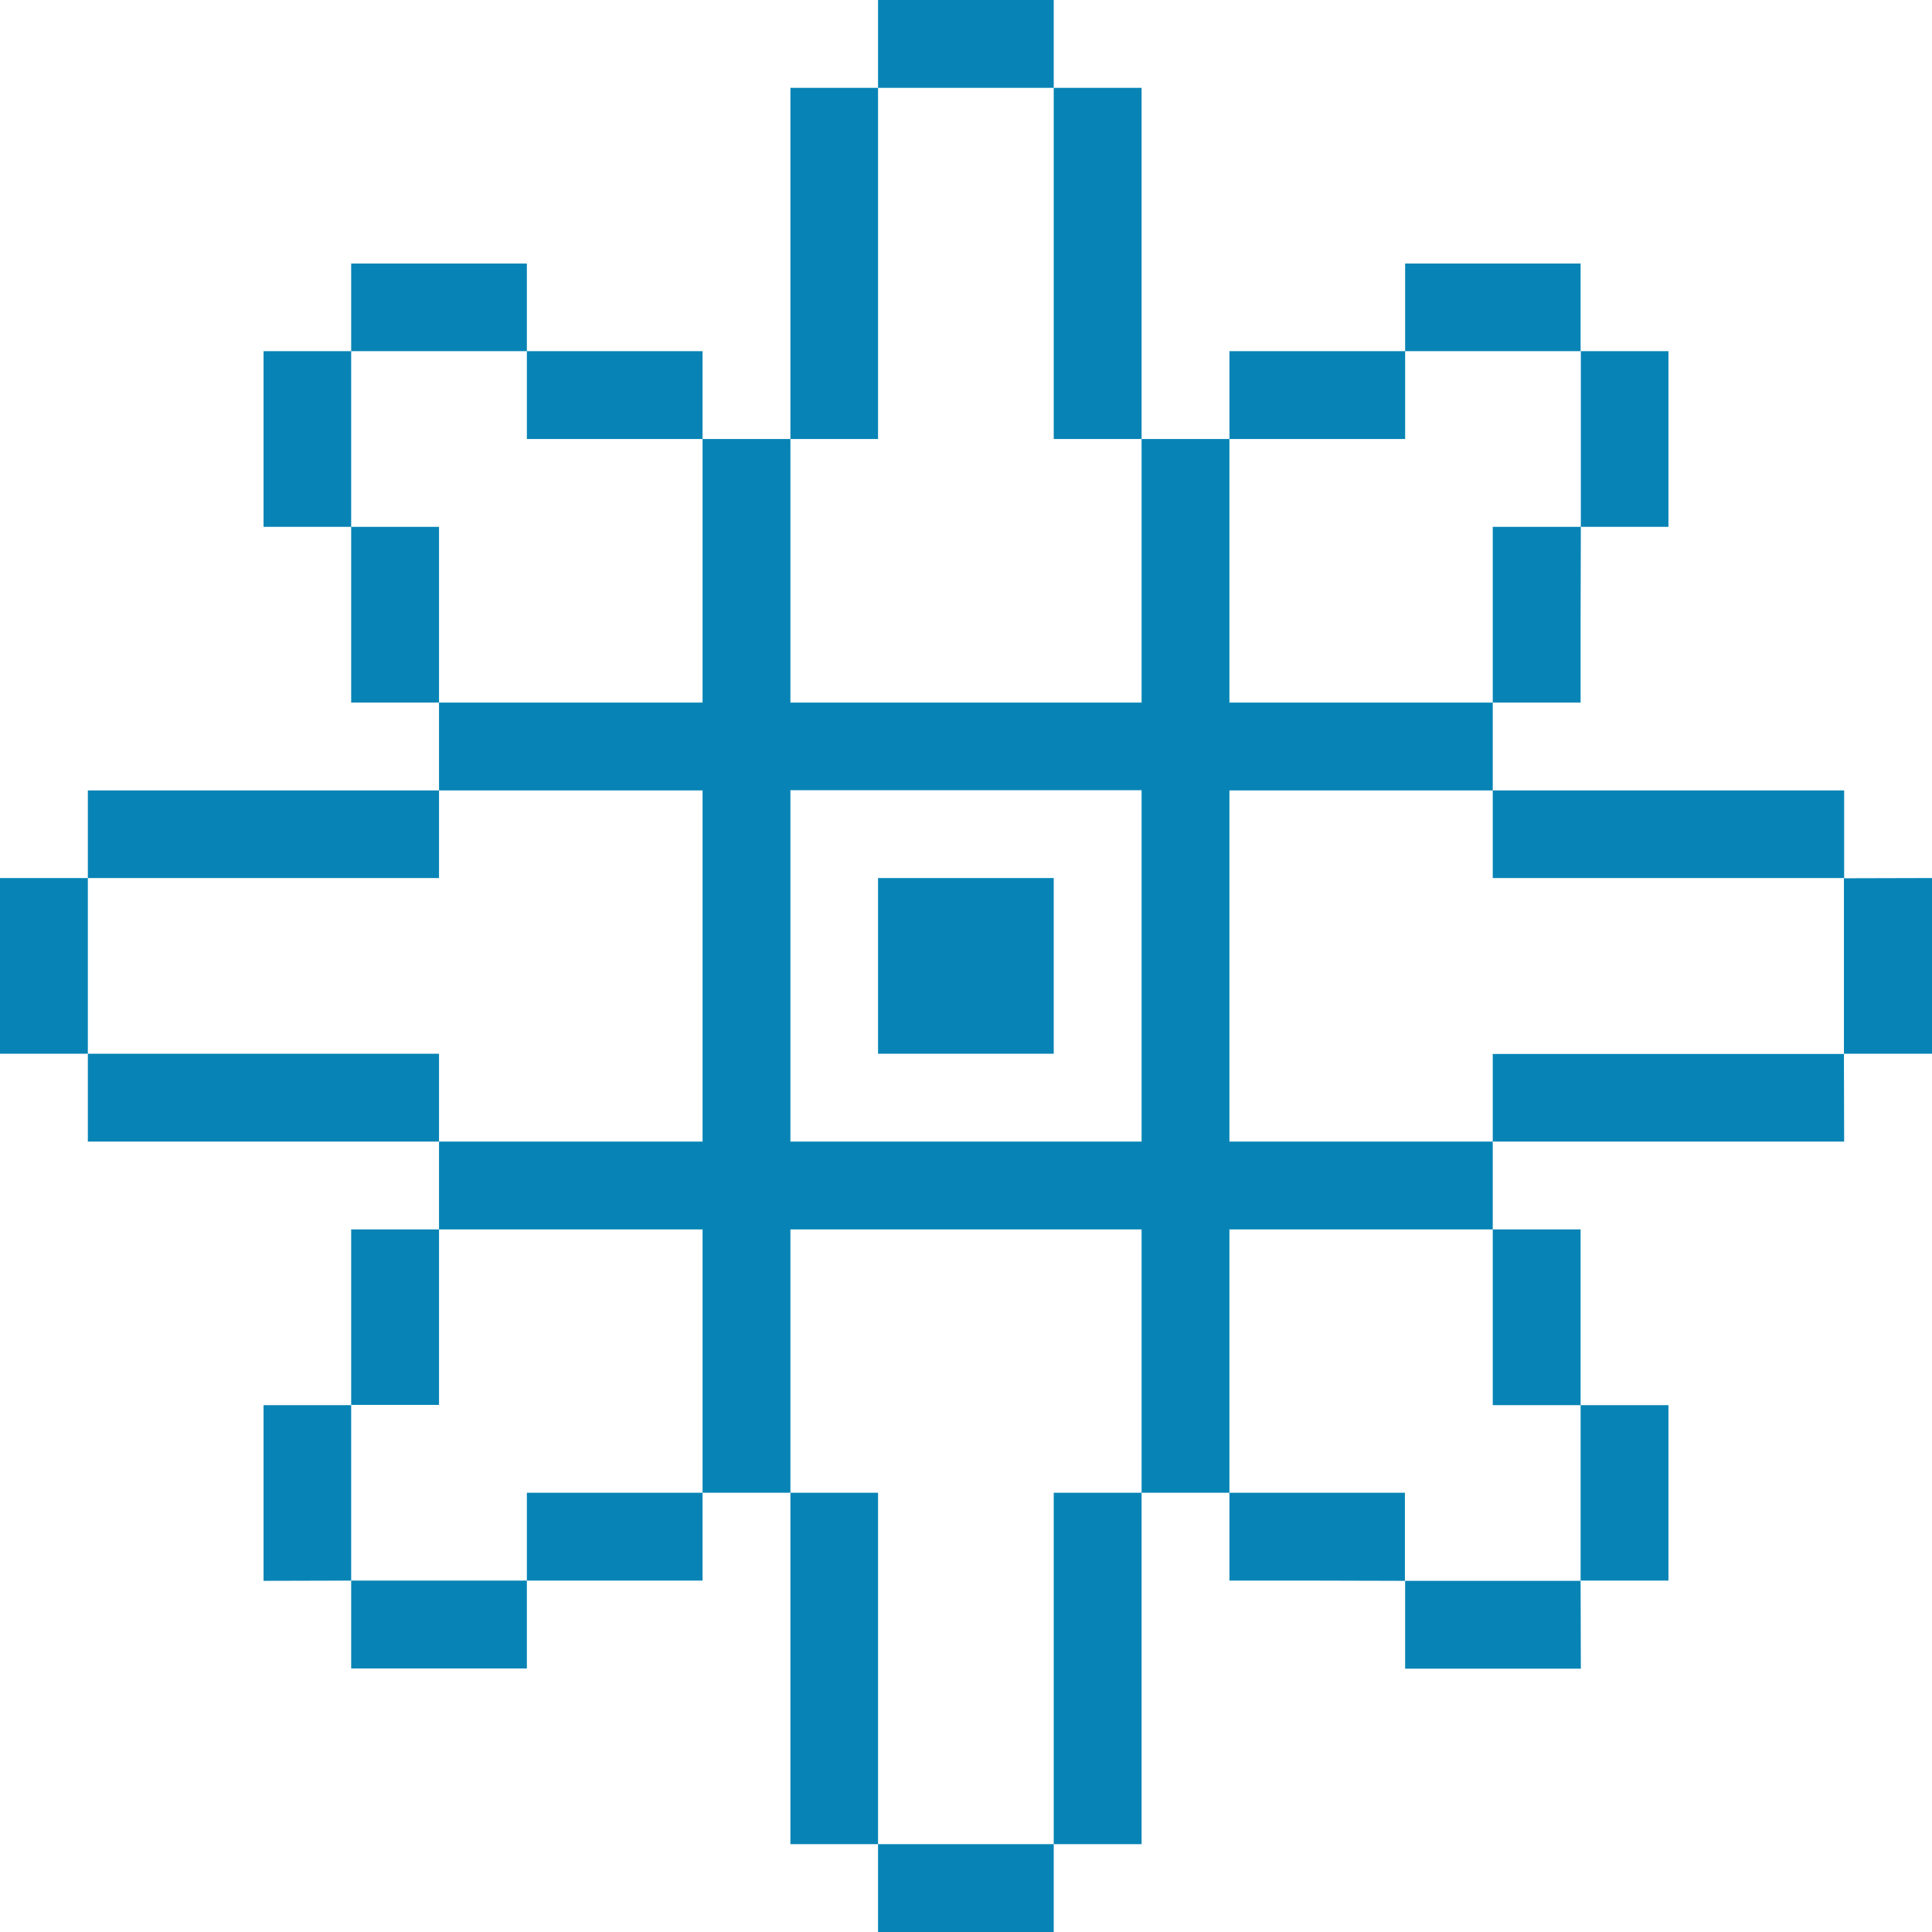
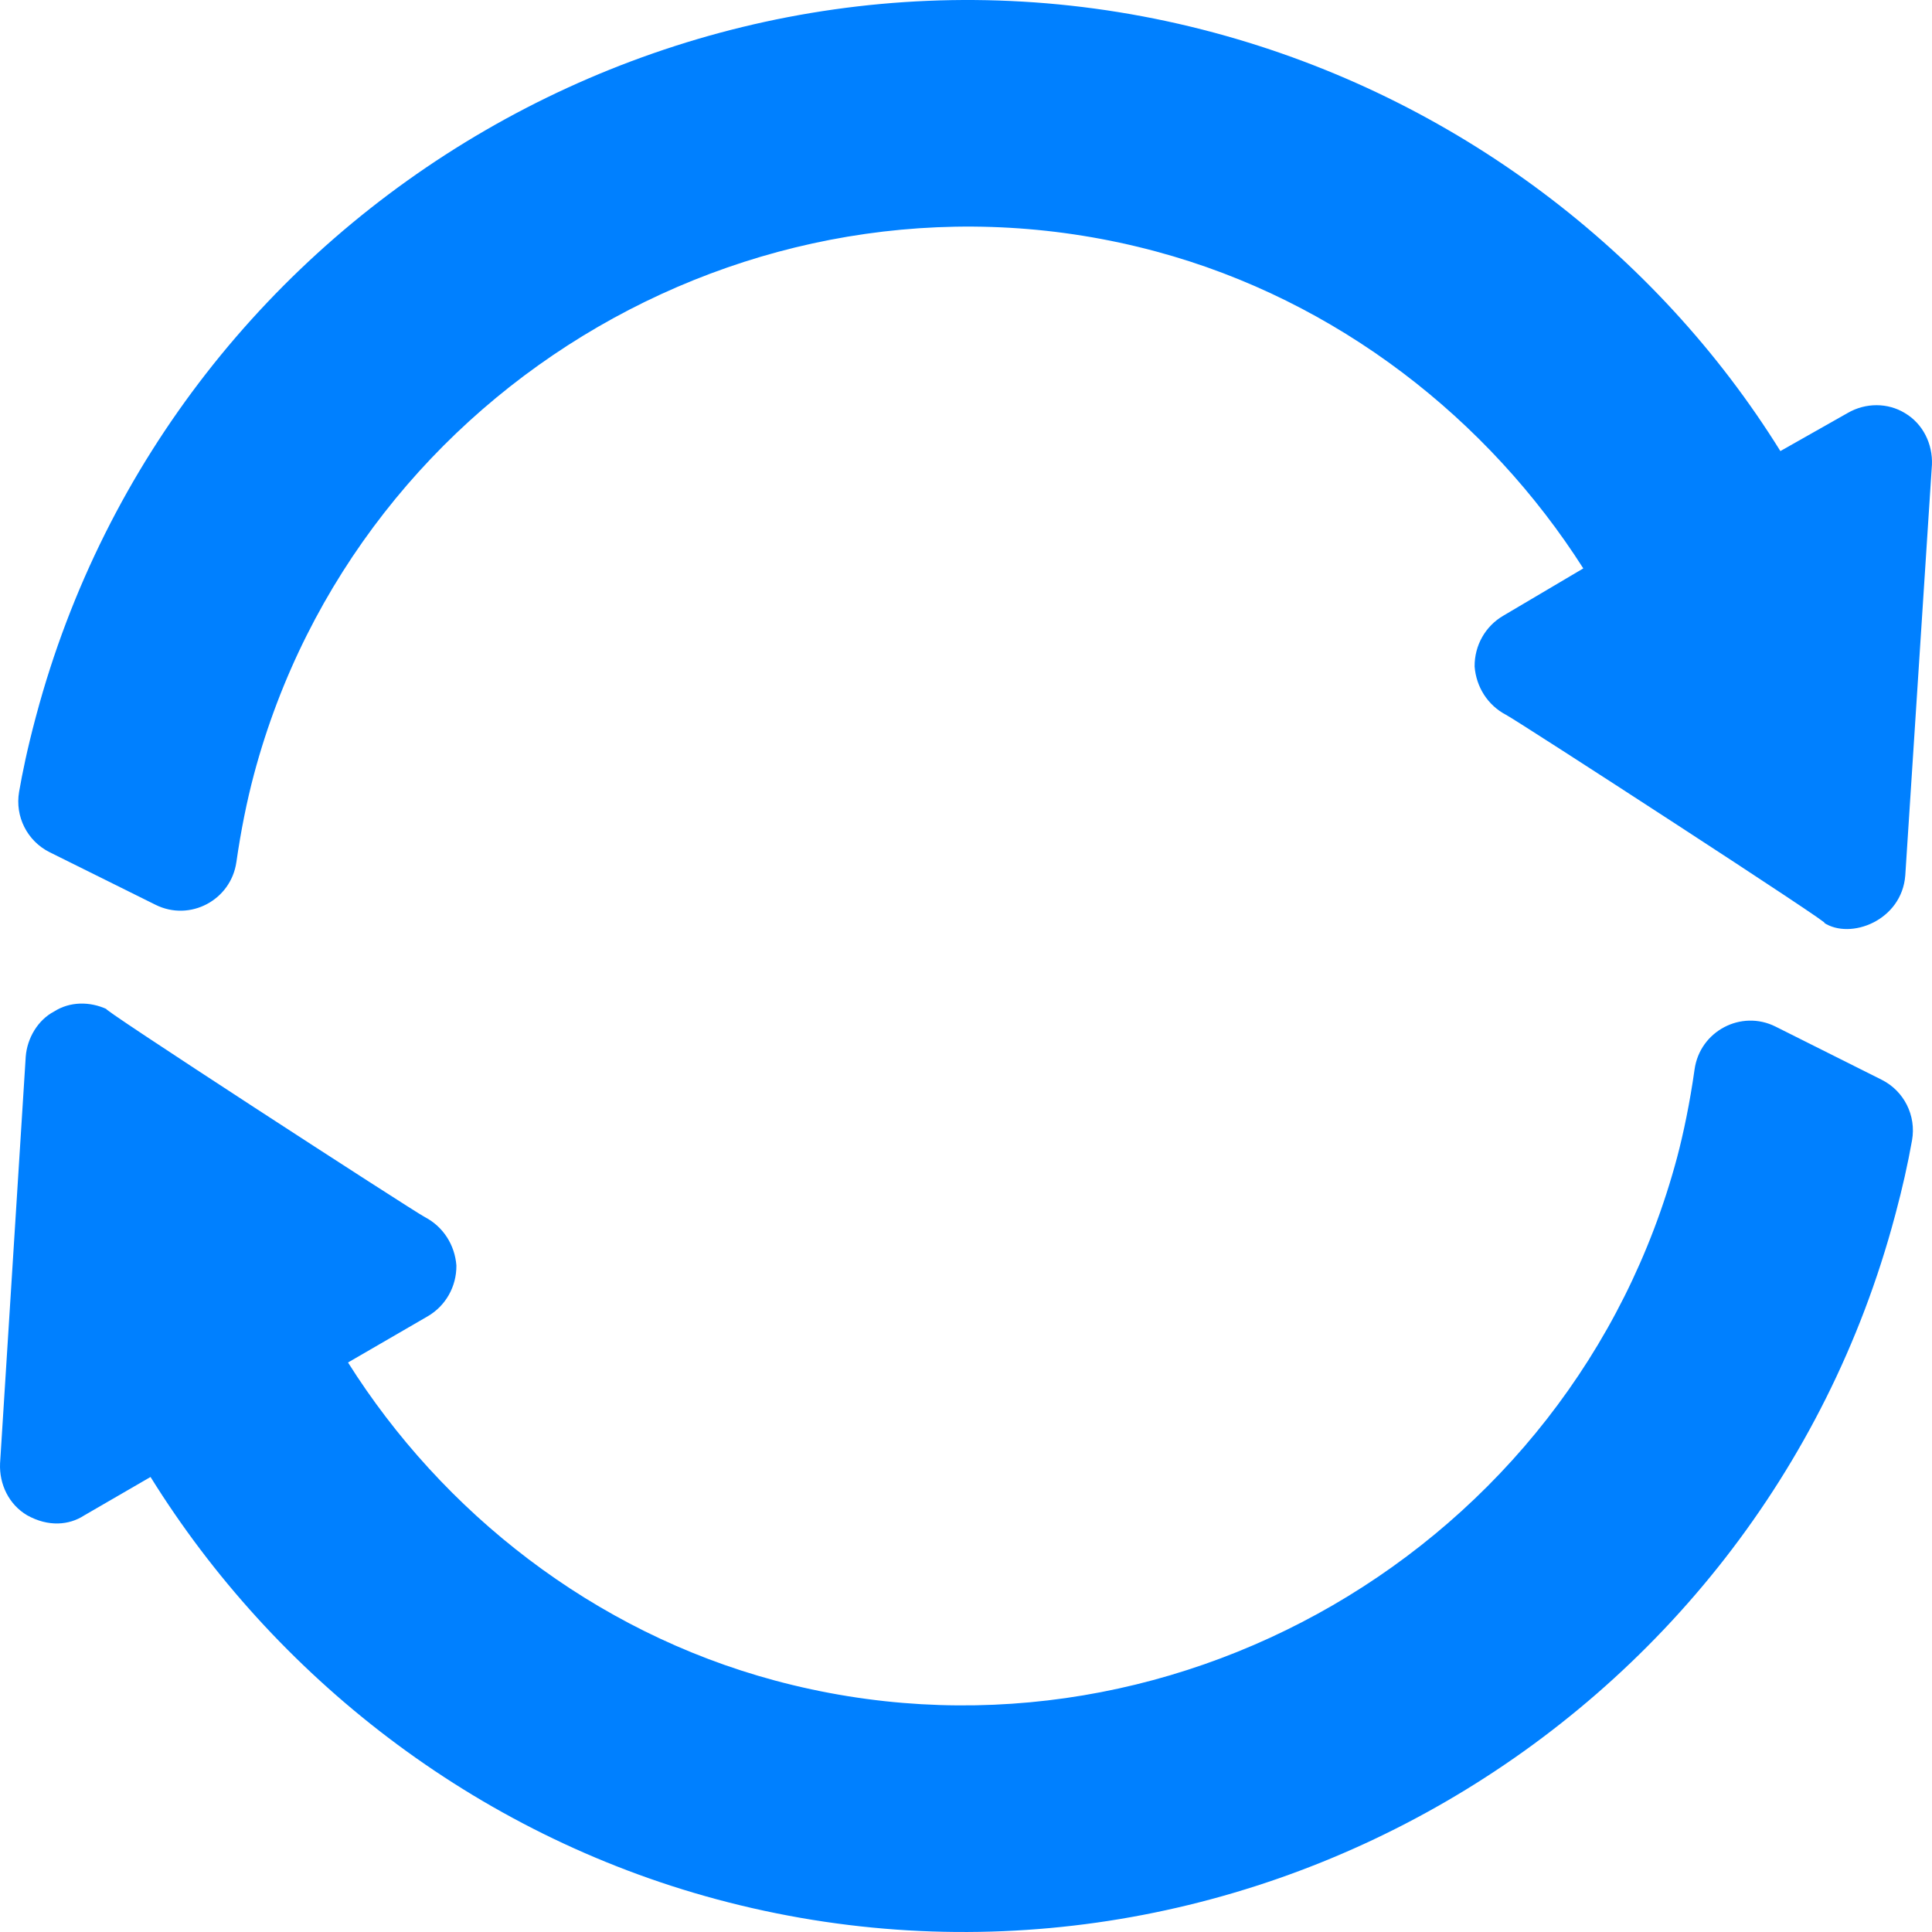
- <svg xmlns="http://www.w3.org/2000/svg" id="svg14600" version="1.1" viewBox="0 0 8.467 8.467" height="32" width="32">
-   <defs id="defs14594" />
-   <g id="layer1" style="display:inline">
-     <path id="rect16-3-6-2-29-1-1-31-4" style="display:inline;fill:#0784b5;fill-opacity:1;fill-rule:evenodd;stroke-width:2.646" d="M 3.848,0 V 0.385 H 4.233 4.618 V 0 H 4.233 Z m 0.77,0.385 V 0.77 1.155 1.539 1.924 H 5.003 V 1.539 1.155 0.77 0.385 Z M 5.003,1.924 V 2.309 2.694 3.079 H 4.618 4.233 3.848 3.464 V 2.694 2.309 1.924 H 3.079 V 2.309 2.694 3.079 H 2.694 2.309 1.924 V 3.464 H 2.309 2.694 3.079 V 3.848 4.233 4.618 5.003 H 2.694 2.309 1.924 V 5.388 H 2.309 2.694 3.079 V 5.773 6.158 6.542 H 3.464 V 6.158 5.773 5.388 H 3.848 4.233 4.618 5.003 V 5.773 6.158 6.542 H 5.388 V 6.158 5.773 5.388 H 5.773 6.158 6.542 V 5.003 H 6.158 5.773 5.388 V 4.618 4.233 3.848 3.464 H 5.773 6.158 6.542 V 3.079 H 6.158 5.773 5.388 V 2.694 2.309 1.924 Z m 0.385,0 H 5.773 6.158 V 1.539 H 5.773 5.388 Z M 6.158,1.539 H 6.542 6.927 V 1.155 H 6.542 6.158 Z m 0.77,0 V 1.924 2.309 H 7.312 V 1.924 1.539 Z m 0,0.77 H 6.542 V 2.694 3.079 H 6.927 V 2.694 Z M 6.542,3.464 V 3.848 H 6.927 7.312 7.697 8.082 V 3.464 H 7.697 7.312 6.927 Z m 1.539,0.385 V 4.233 4.618 H 8.467 V 4.233 3.848 Z m 0,0.77 H 7.697 7.312 6.927 6.542 V 5.003 H 6.927 7.312 7.697 8.082 Z M 6.542,5.388 V 5.773 6.158 H 6.927 V 5.773 5.388 Z m 0.385,0.77 V 6.542 6.927 H 7.312 V 6.542 6.158 Z m 0,0.77 H 6.542 6.158 v 0.385 h 0.385 0.385 z m -0.77,0 V 6.542 H 5.773 5.388 V 6.927 H 5.773 Z M 5.003,6.542 H 4.618 V 6.927 7.312 7.697 8.082 H 5.003 V 7.697 7.312 6.927 Z M 4.618,8.082 H 4.233 3.848 v 0.385 h 0.385 0.385 z m -0.77,0 V 7.697 7.312 6.927 6.542 H 3.464 V 6.927 7.312 7.697 8.082 Z M 3.079,6.542 H 2.694 2.309 V 6.927 H 2.694 3.079 Z M 2.309,6.927 H 1.924 1.539 V 7.312 H 1.924 2.309 Z m -0.77,0 V 6.542 6.158 H 1.155 v 0.385 0.385 z m 0,-0.77 H 1.924 V 5.773 5.388 H 1.539 V 5.773 Z M 1.924,5.003 V 4.618 H 1.539 1.155 0.77 0.385 V 5.003 H 0.77 1.155 1.539 Z M 0.385,4.618 V 4.233 3.848 H 0 v 0.385 0.385 z m 0,-0.77 H 0.77 1.155 1.539 1.924 V 3.464 H 1.539 1.155 0.77 0.385 Z M 1.924,3.079 V 2.694 2.309 H 1.539 V 2.694 3.079 Z M 1.539,2.309 V 1.924 1.539 H 1.155 v 0.385 0.385 z m 0,-0.77 H 1.924 2.309 V 1.155 H 1.924 1.539 Z m 0.77,0 V 1.924 H 2.694 3.079 V 1.539 H 2.694 Z M 3.464,1.924 H 3.848 V 1.539 1.155 0.77 0.385 H 3.464 V 0.77 1.155 1.539 Z m 0,1.539 H 3.848 4.233 4.618 5.003 V 3.848 4.233 4.618 5.003 H 4.618 4.233 3.848 3.464 V 4.618 4.233 3.848 Z M 3.848,3.848 V 4.233 4.618 H 4.233 4.618 V 4.233 3.848 H 4.233 Z" />
+ <svg xmlns="http://www.w3.org/2000/svg" height="512" viewBox="0 0 384 384" width="512" version="1.1" id="svg6">
+   <defs id="defs10" />
+   <g id="g839" style="fill:#0080ff;fill-opacity:1;stroke-width:1.527" transform="matrix(0.7470491,0,0,0.7501192,0.6571753,-0.03052243)">
+     <path d="m 62.013,228.464 c 1.177,-8.21 2.803,-16.242 4.665,-23.192 C 94.476,101.529 202.986,38.881 306.729,66.679 355.119,79.645 395.195,111.295 420.367,150.651 l -21.267,12.524 c -4.775,2.757 -7.699,7.873 -7.648,13.48 0.42,5.39 3.466,10.246 8.37,12.802 2.76,1.366 90.302,57.916 84.53,55.055 7.069,4.664 20.765,-0.539 21.681,-12.514 0.194,-3.078 7.501,-115.199 7.093,-108.773 0.239,-5.525 -2.366,-10.882 -7.192,-13.728 -4.536,-2.768 -10.433,-2.795 -15.207,-0.039 L 472.802,119.561 C 439.992,66.981 386.586,25.96 322.258,8.723 186.353,-27.693 45.139,53.837 8.723,189.742 l -0.155,0.577 c -2.189,8.169 -3.507,14.581 -4.367,19.527 -1.137,6.554 2.175,13.059 8.137,16.011 l 28.172,13.926 c 9.17,4.536 20.059,-1.253 21.502,-11.32 z m 0,0" id="path2" style="fill:#0080ff;fill-opacity:1;stroke-width:1.527" />
+     <path d="m 499.754,286.143 -28.223,-14.081 c -9.171,-4.576 -20.122,1.204 -21.556,11.322 -1.232,8.733 -2.975,17.078 -4.654,23.345 C 417.525,410.467 309.014,473.119 205.271,445.321 156.881,432.355 116.805,400.705 91.711,361.059 l 21.189,-12.233 c 4.775,-2.757 7.699,-7.873 7.648,-13.48 -0.419,-5.394 -3.466,-10.246 -8.37,-12.802 -2.759,-1.37 -90.302,-57.916 -84.53,-55.055 -4.695,-2.188 -10.011,-2.06 -14.127,0.562 -4.333,2.256 -7.179,7.082 -7.554,11.952 -0.193,3.074 -7.237,114.23 -6.83,107.804 -0.244,5.528 2.361,10.884 7.188,13.727 5.642,3.137 11.182,2.656 15.207,0.039 L 39.171,391.392 C 71.976,443.976 125.123,485.962 189.742,503.277 325.647,539.693 466.861,458.163 503.277,322.258 l 0.234,-0.872 c 1.721,-6.422 3.176,-12.79 4.32,-19.2 1.165,-6.551 -2.123,-13.069 -8.076,-16.043 z m 0,0" id="path4" style="fill:#0080ff;fill-opacity:1;stroke-width:1.527" />
  </g>
</svg>
